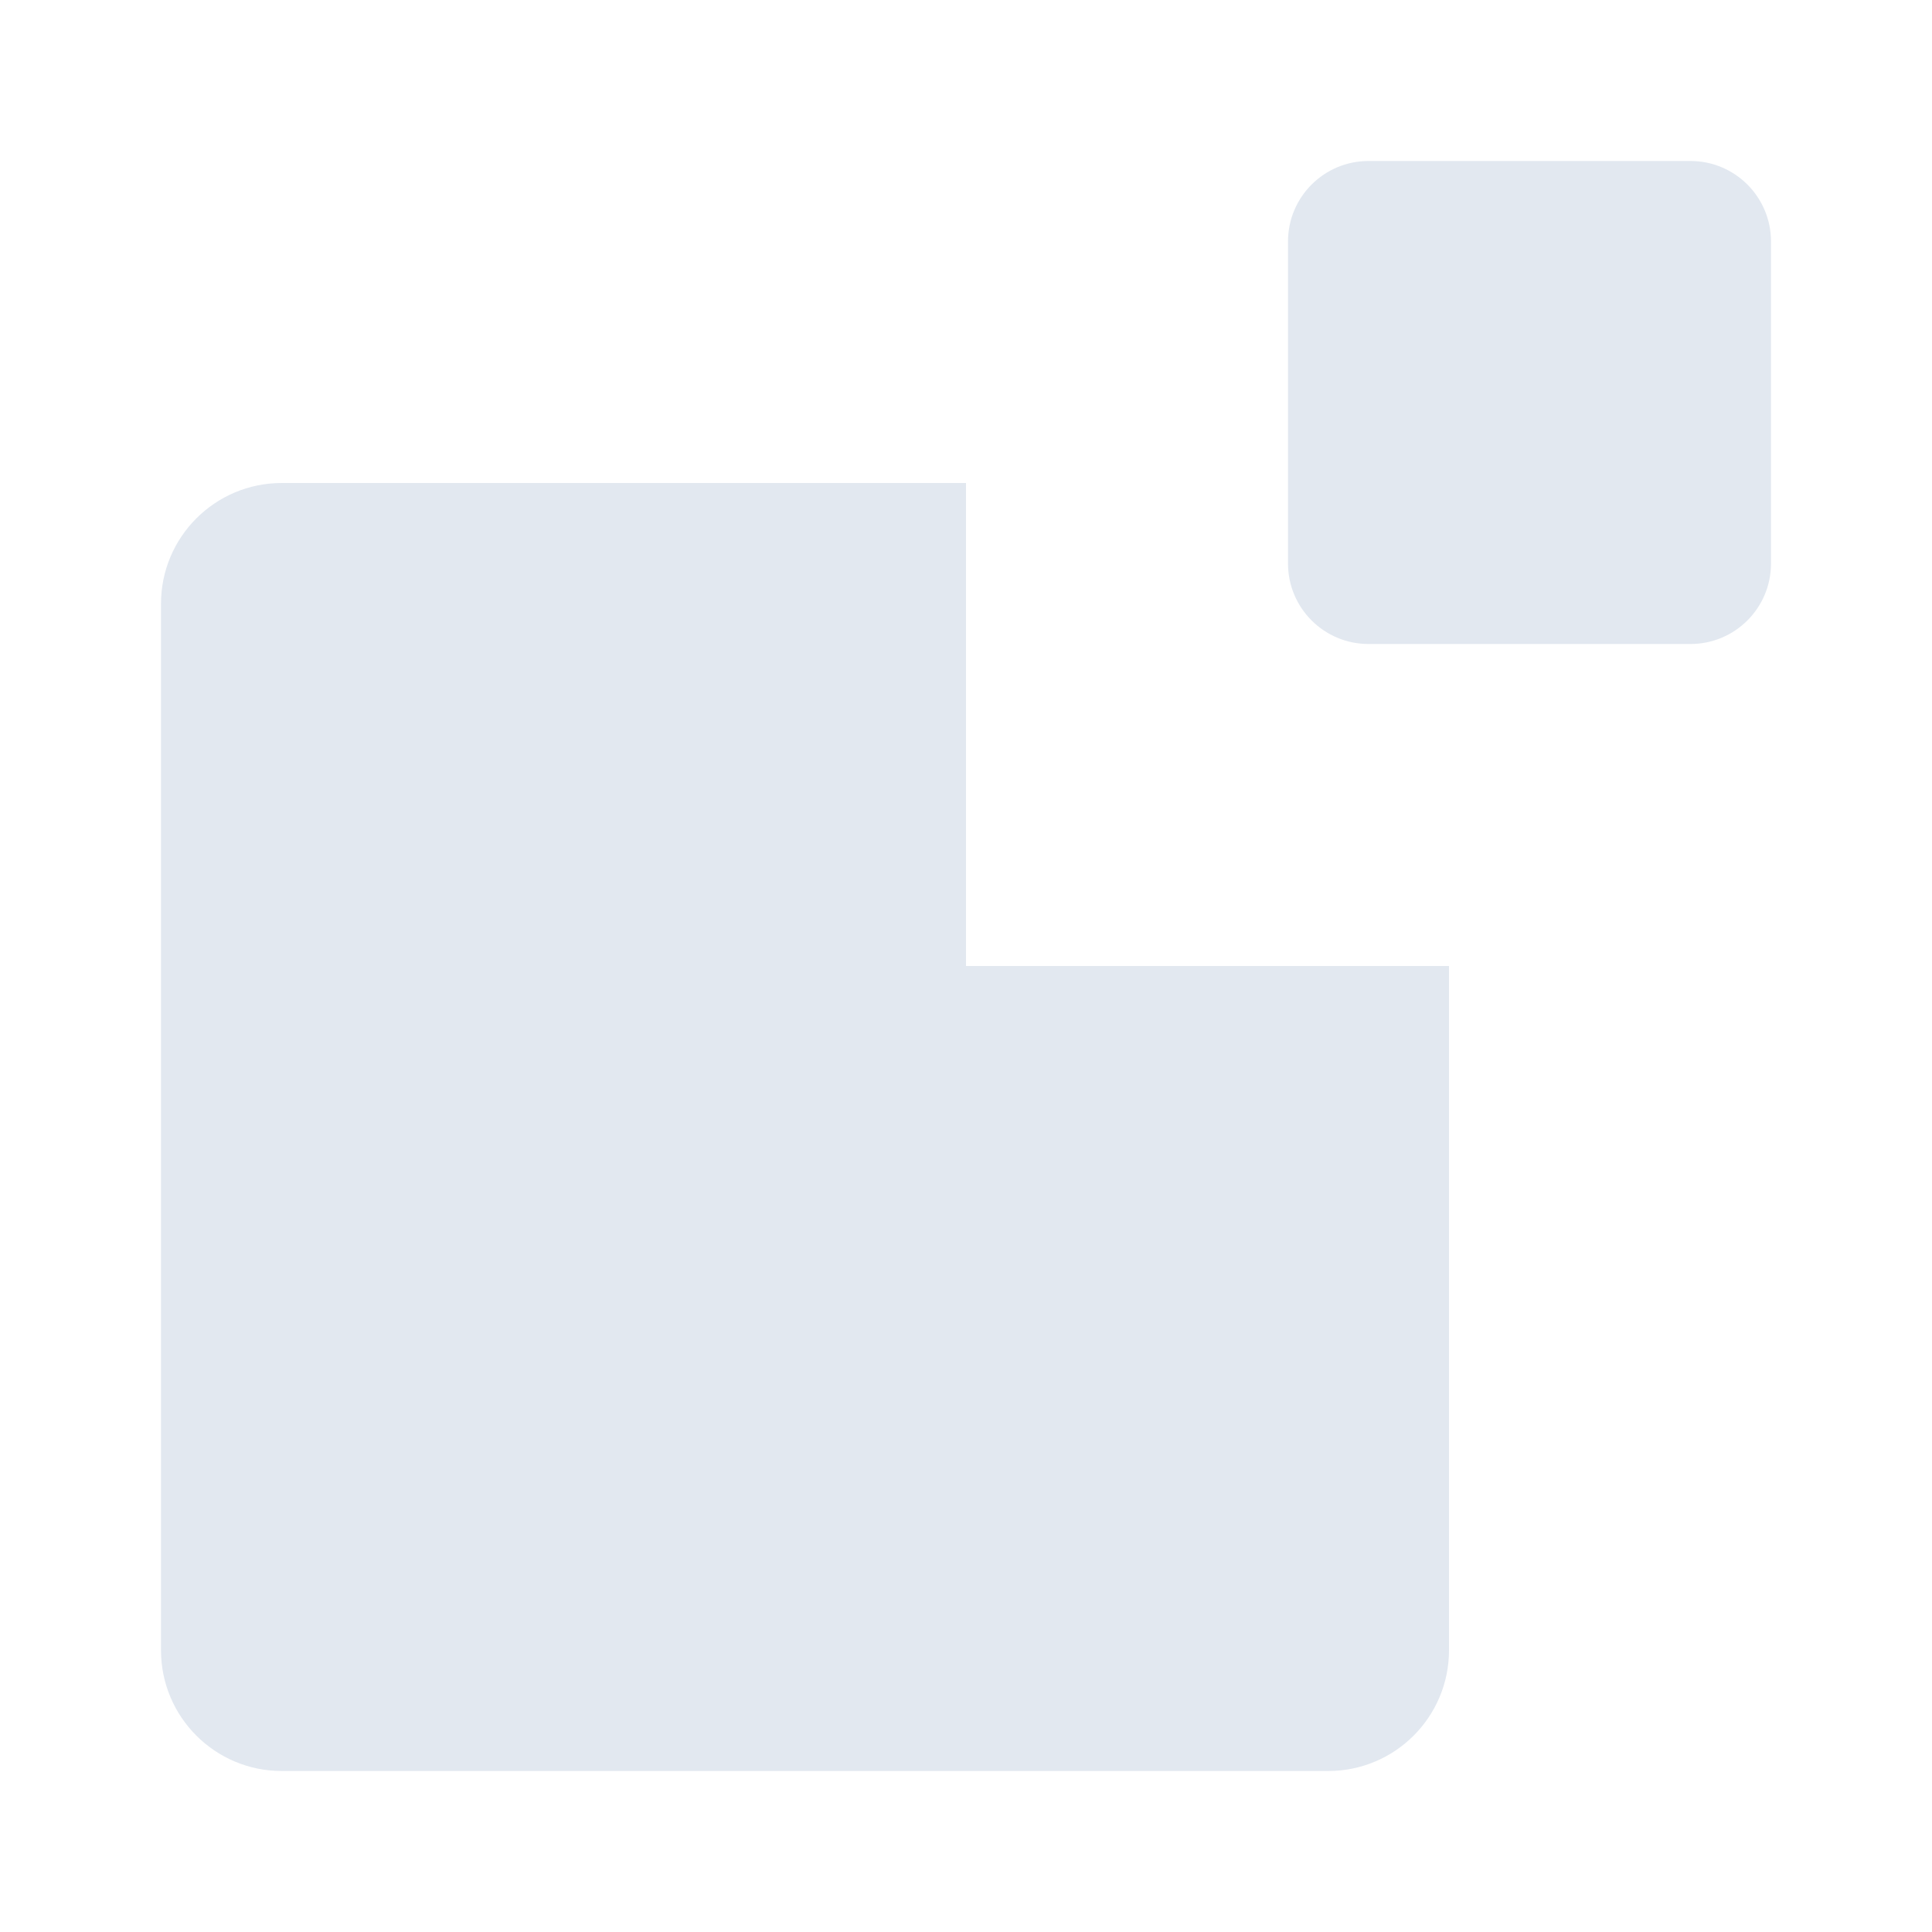
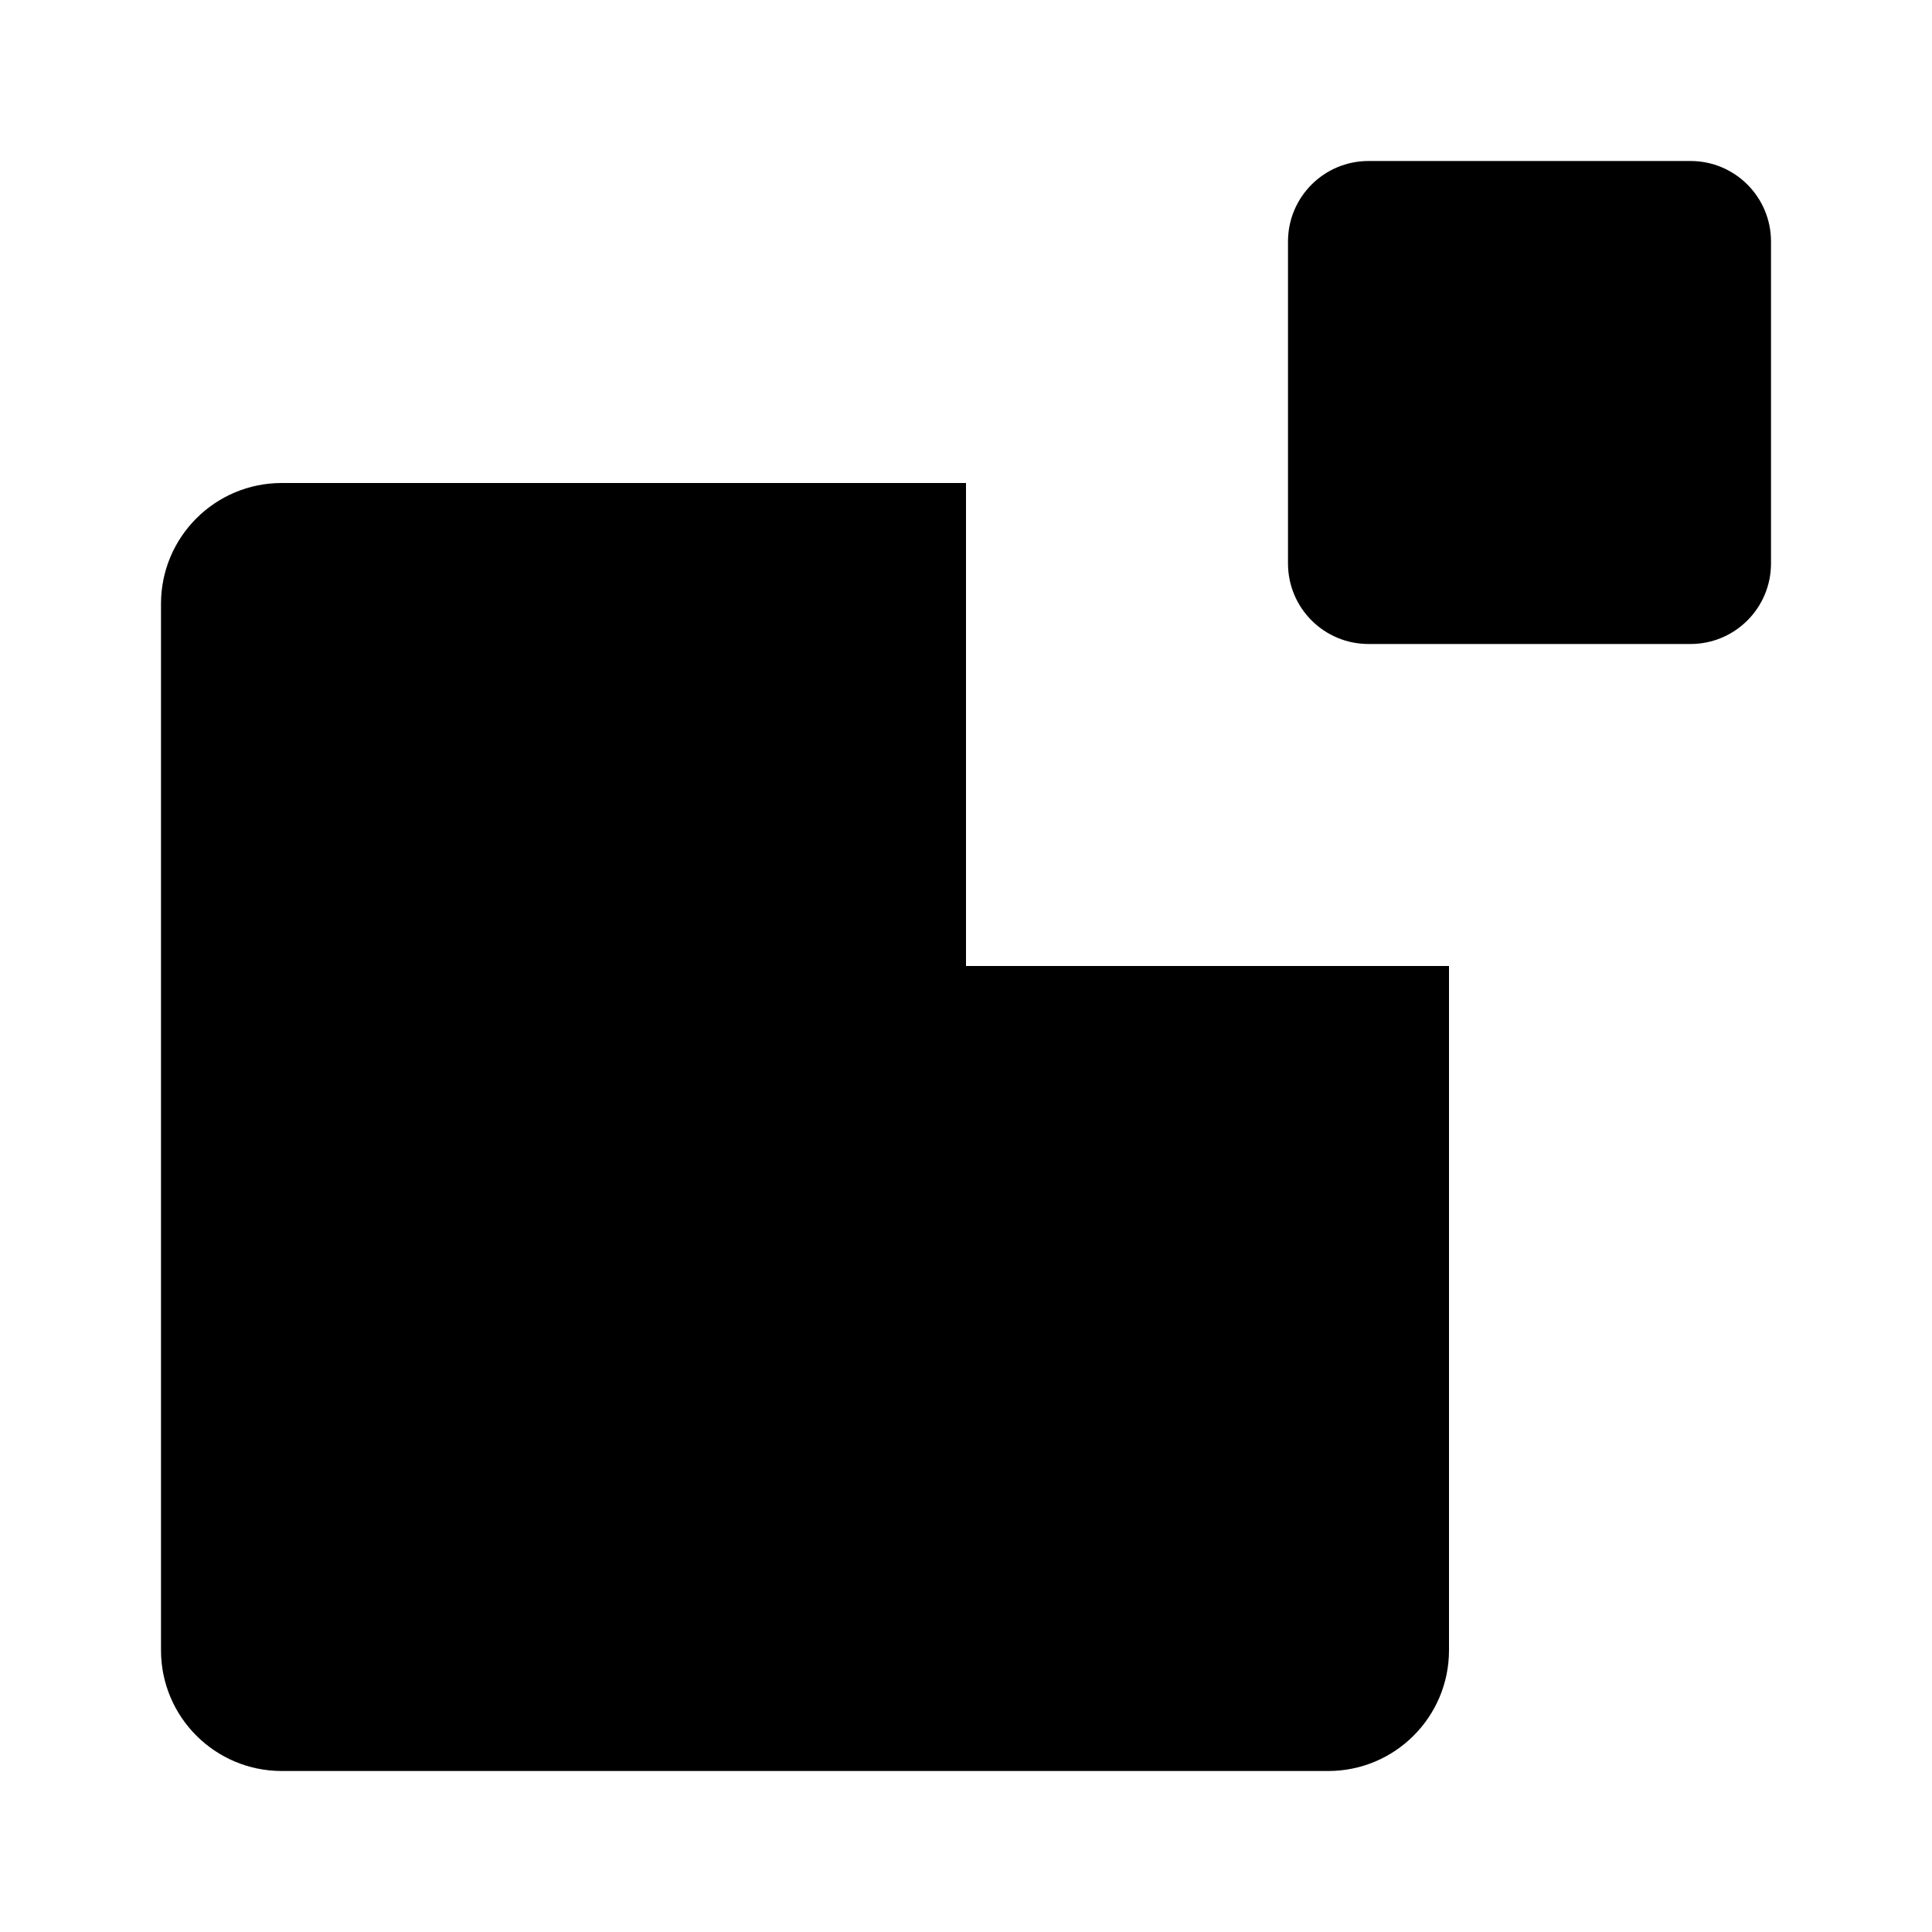
<svg xmlns="http://www.w3.org/2000/svg" viewBox="0 0 48 48" role="img" aria-label="idfkit">
-   <path fill="#e2e8f0" d="M4 15a3 3 0 0 1 3-3h17v12h12v17a3 3 0 0 1-3 3H7a3 3 0 0 1-3-3Z" />
-   <path fill="#e2e8f0" d="M34 4h8a2 2 0 0 1 2 2v8a2 2 0 0 1-2 2h-8a2 2 0 0 1-2-2V6a2 2 0 0 1 2-2Z" />
+   <path fill="currentColor" d="M4 15a3 3 0 0 1 3-3h17v12h12v17a3 3 0 0 1-3 3H7a3 3 0 0 1-3-3Z" />
+   <path fill="currentColor" d="M34 4h8a2 2 0 0 1 2 2v8a2 2 0 0 1-2 2h-8a2 2 0 0 1-2-2V6a2 2 0 0 1 2-2Z" />
</svg>
